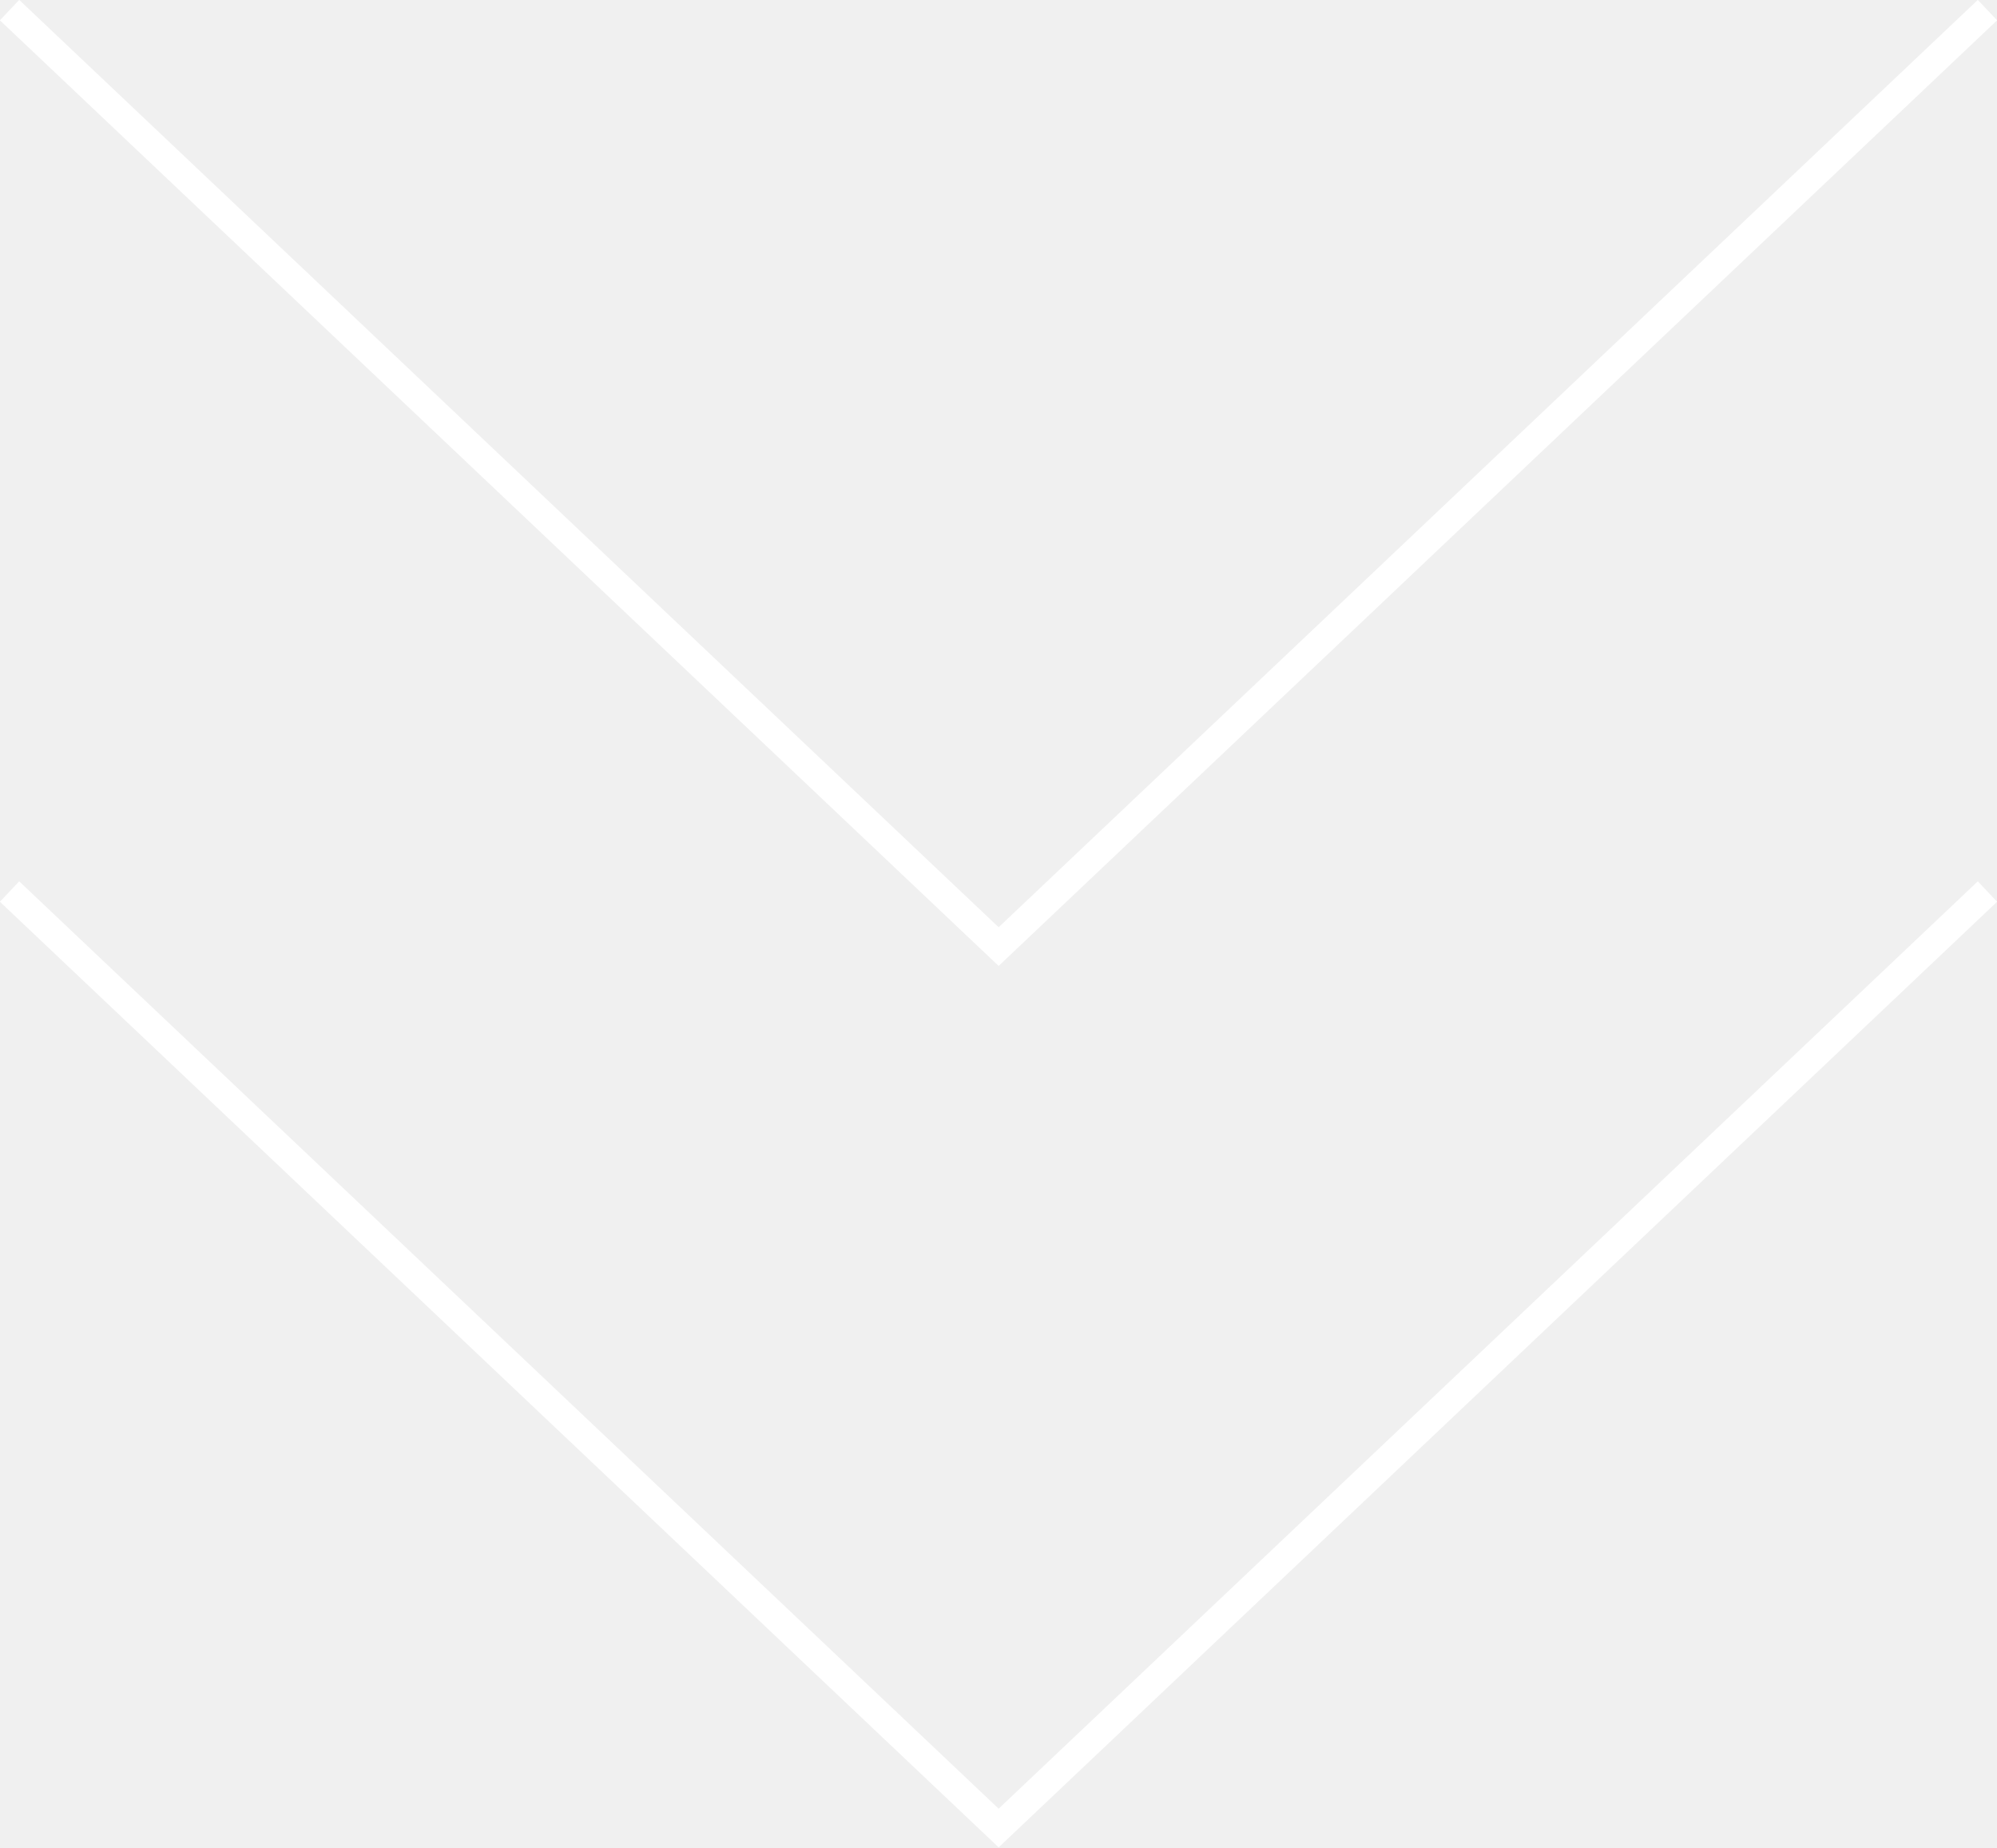
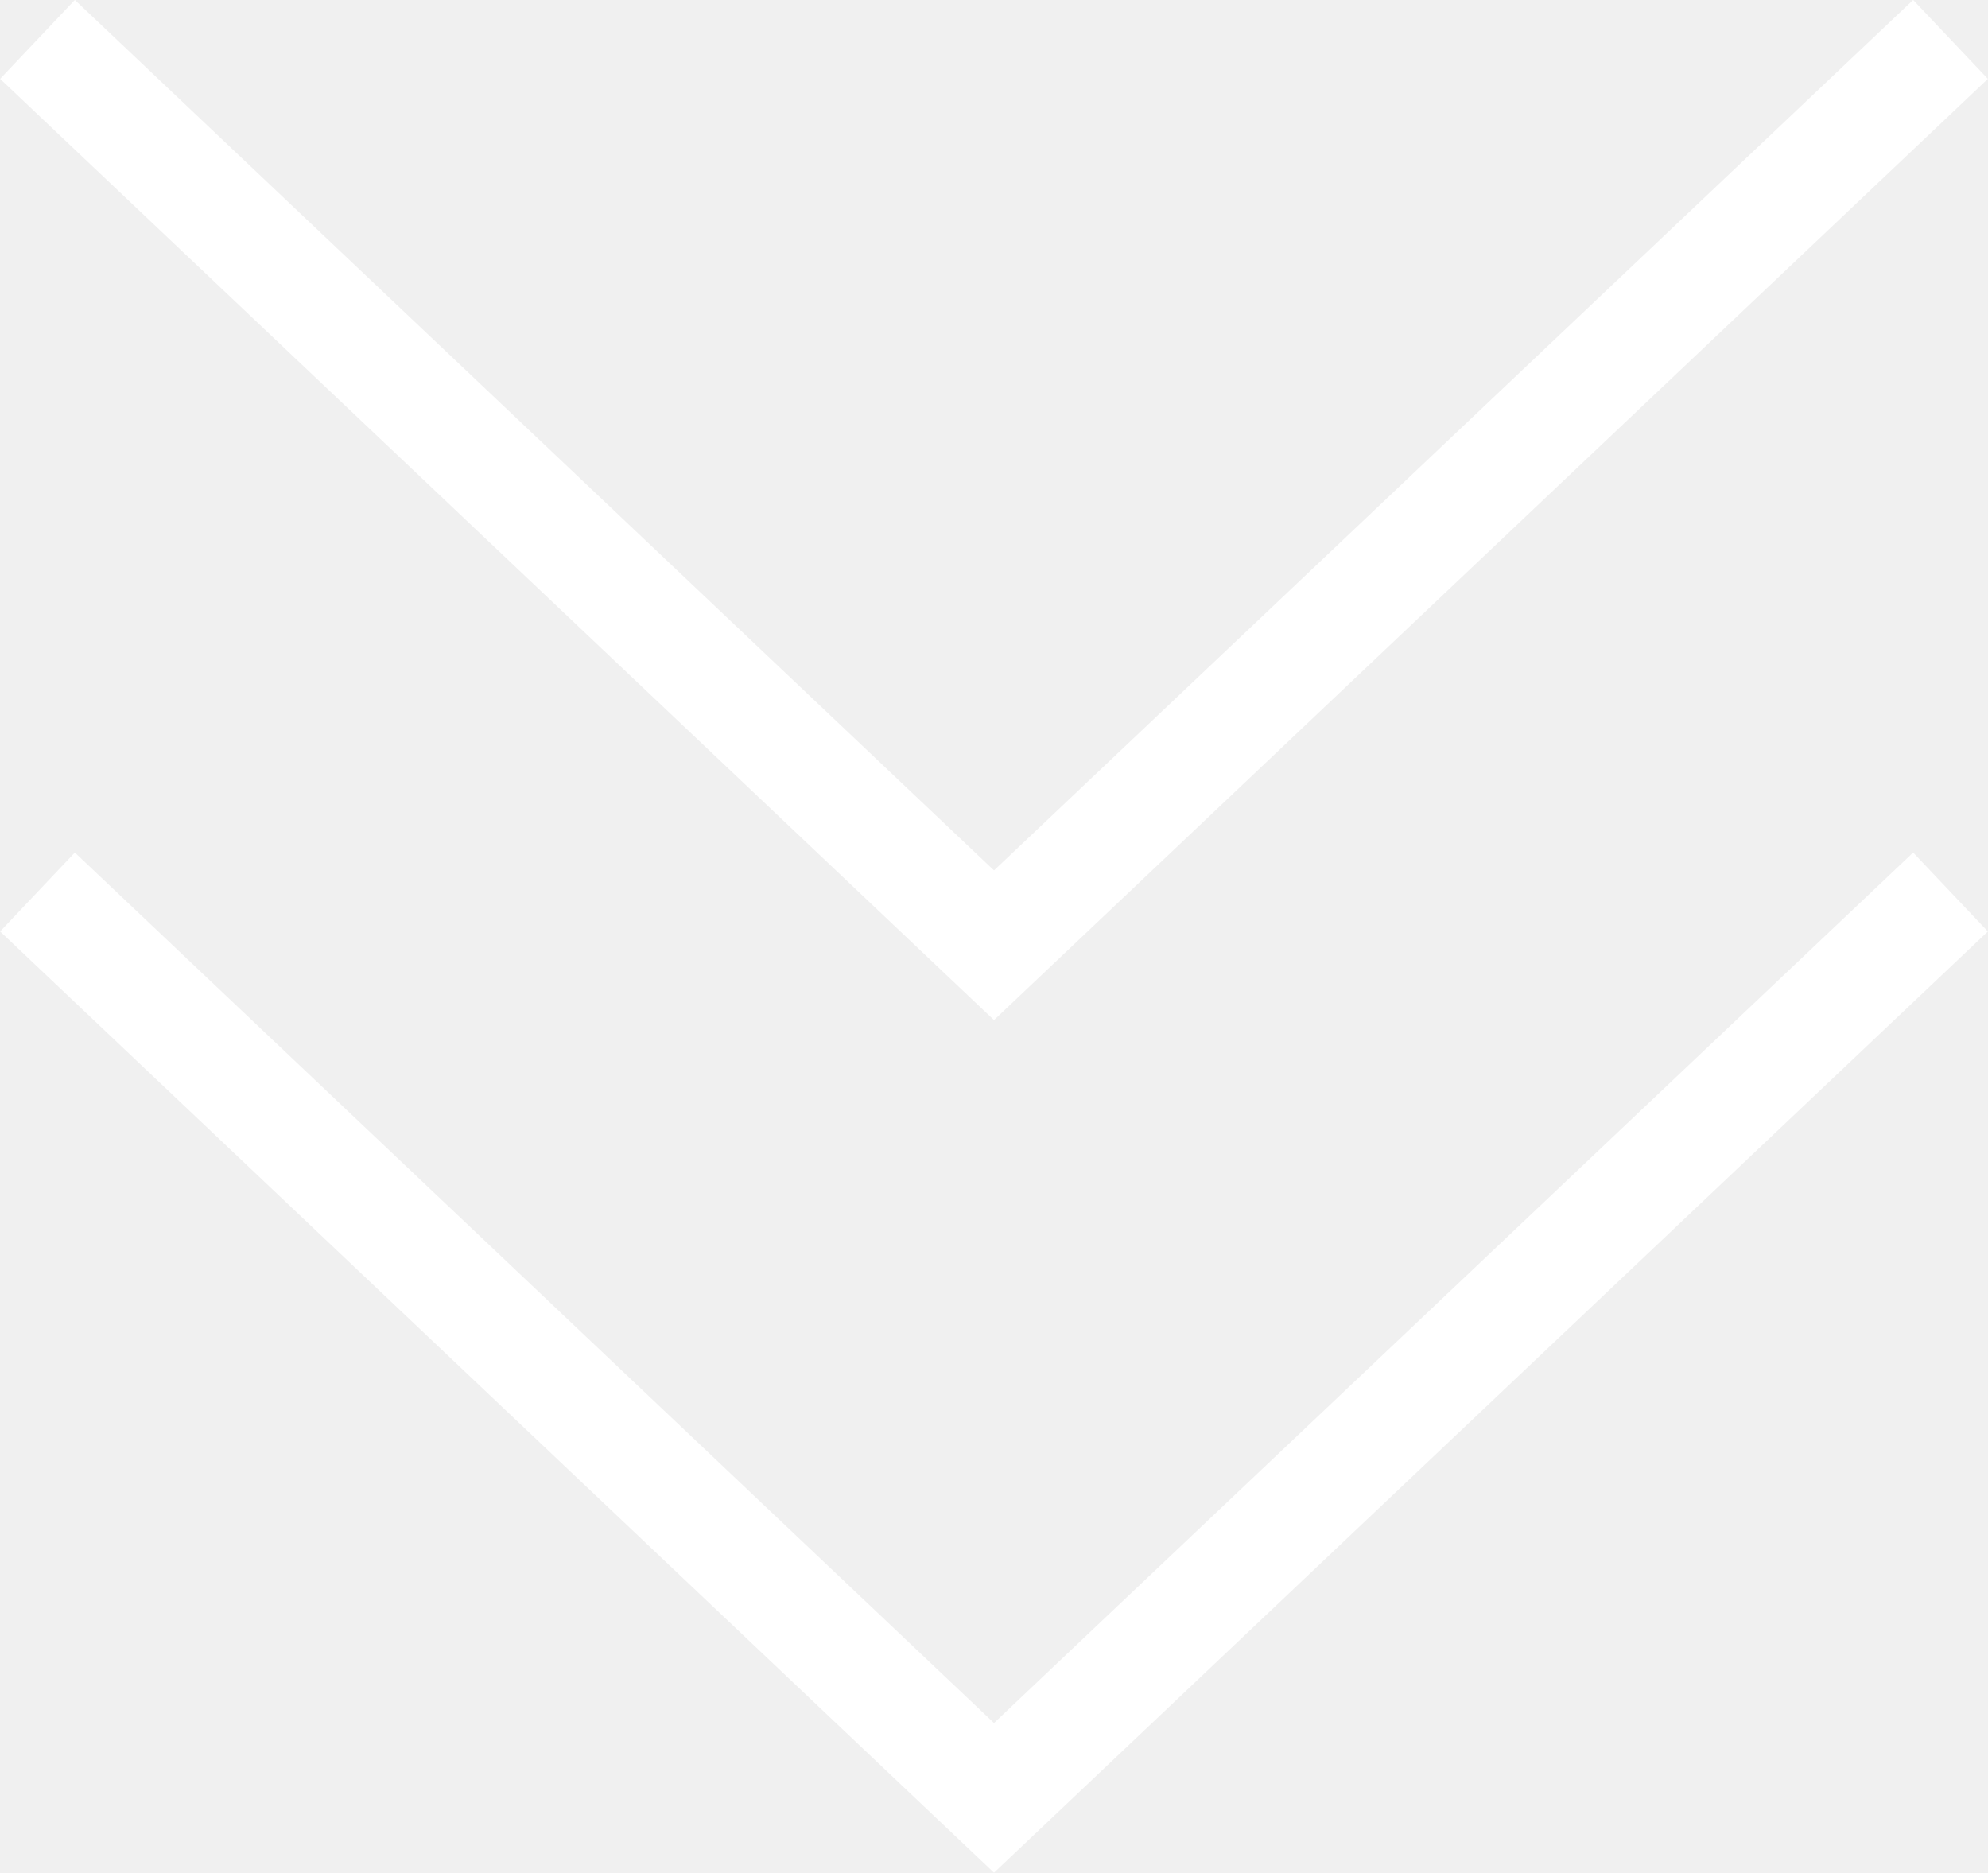
- <svg xmlns="http://www.w3.org/2000/svg" id="圖層_1" data-name="圖層 1" viewBox="0 0 71.11 65.77">
-   <polyline points="0.34 0.36 35.56 33.7 70.77 0.36" style="fill:none;stroke:#fff;stroke-miterlimit:10" />
-   <polyline points="0.34 31.74 35.56 65.08 70.77 31.74" style="fill:none;stroke:#fff;stroke-miterlimit:10" />
+ <svg xmlns="http://www.w3.org/2000/svg" id="圖層_1" data-name="圖層 1" viewBox="0 0 73.18 68.92">
+   <polyline points="1.38 1.45 36.59 34.79 71.8 1.45" style="fill:none;stroke:#fff;stroke-miterlimit:10;stroke-width:4px" />
+   <polyline points="1.38 32.83 36.59 66.17 71.8 32.83" style="fill:none;stroke:#fff;stroke-miterlimit:10;stroke-width:4px" />
</svg>
